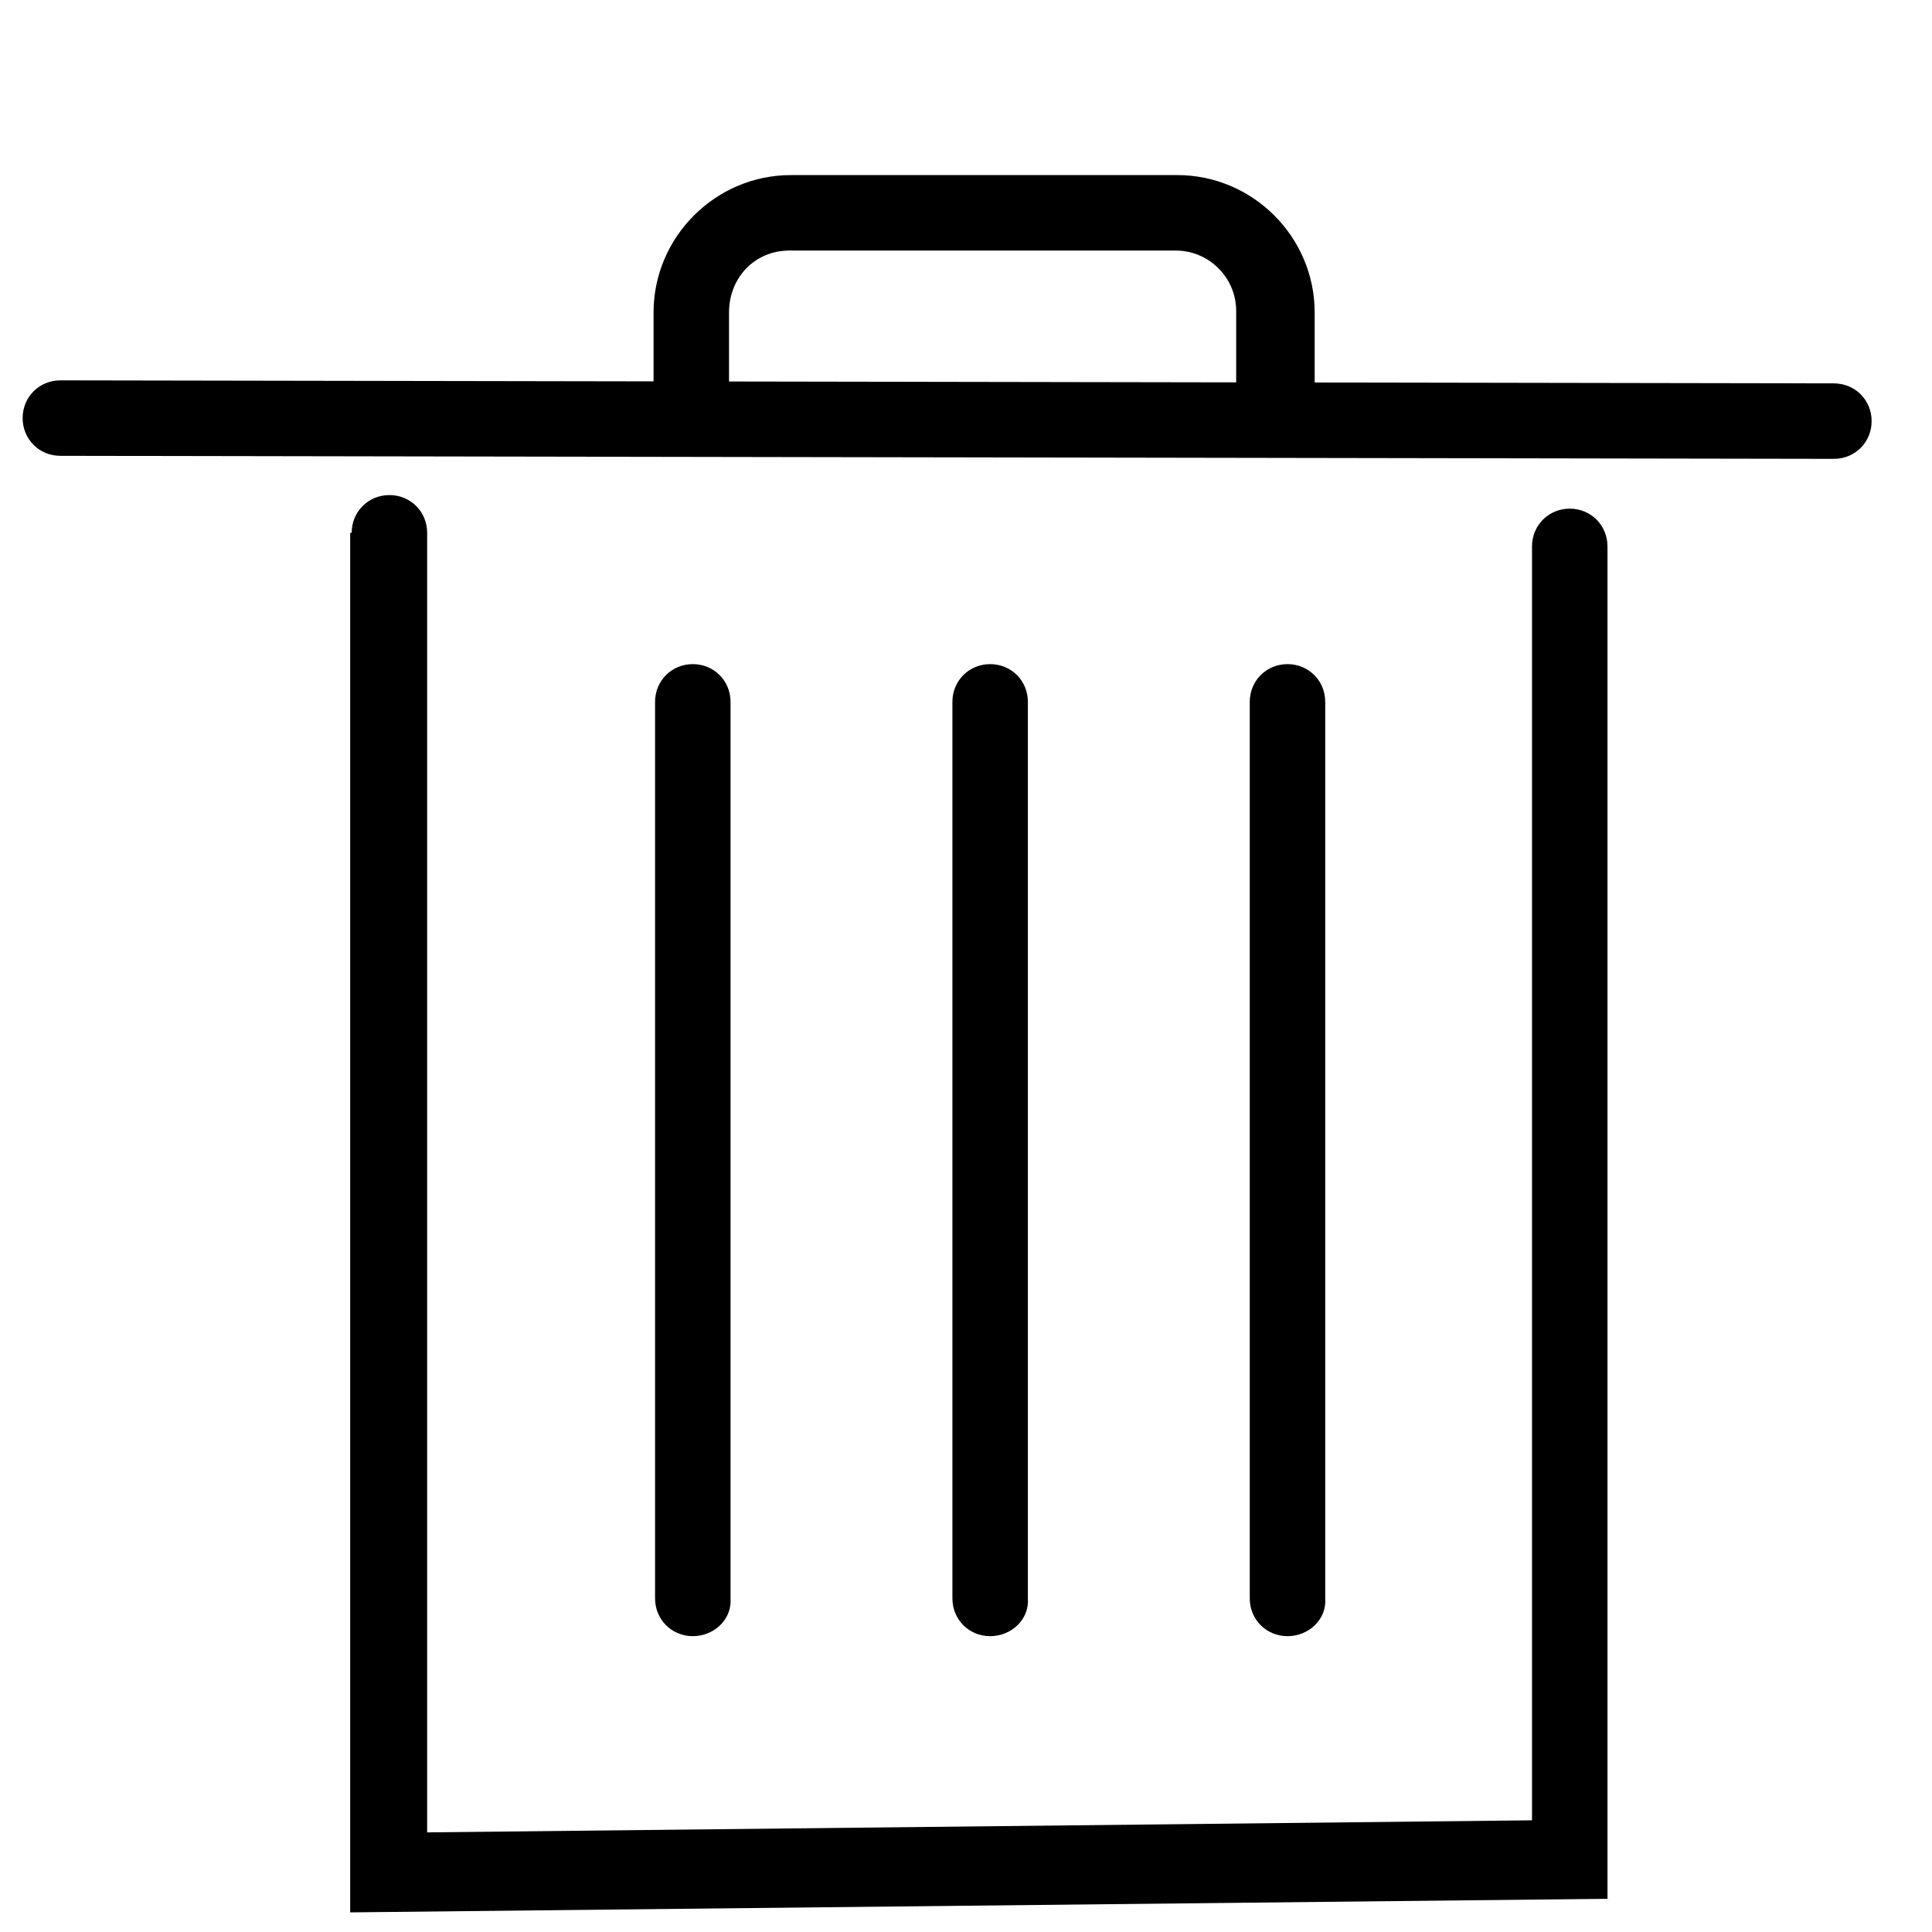
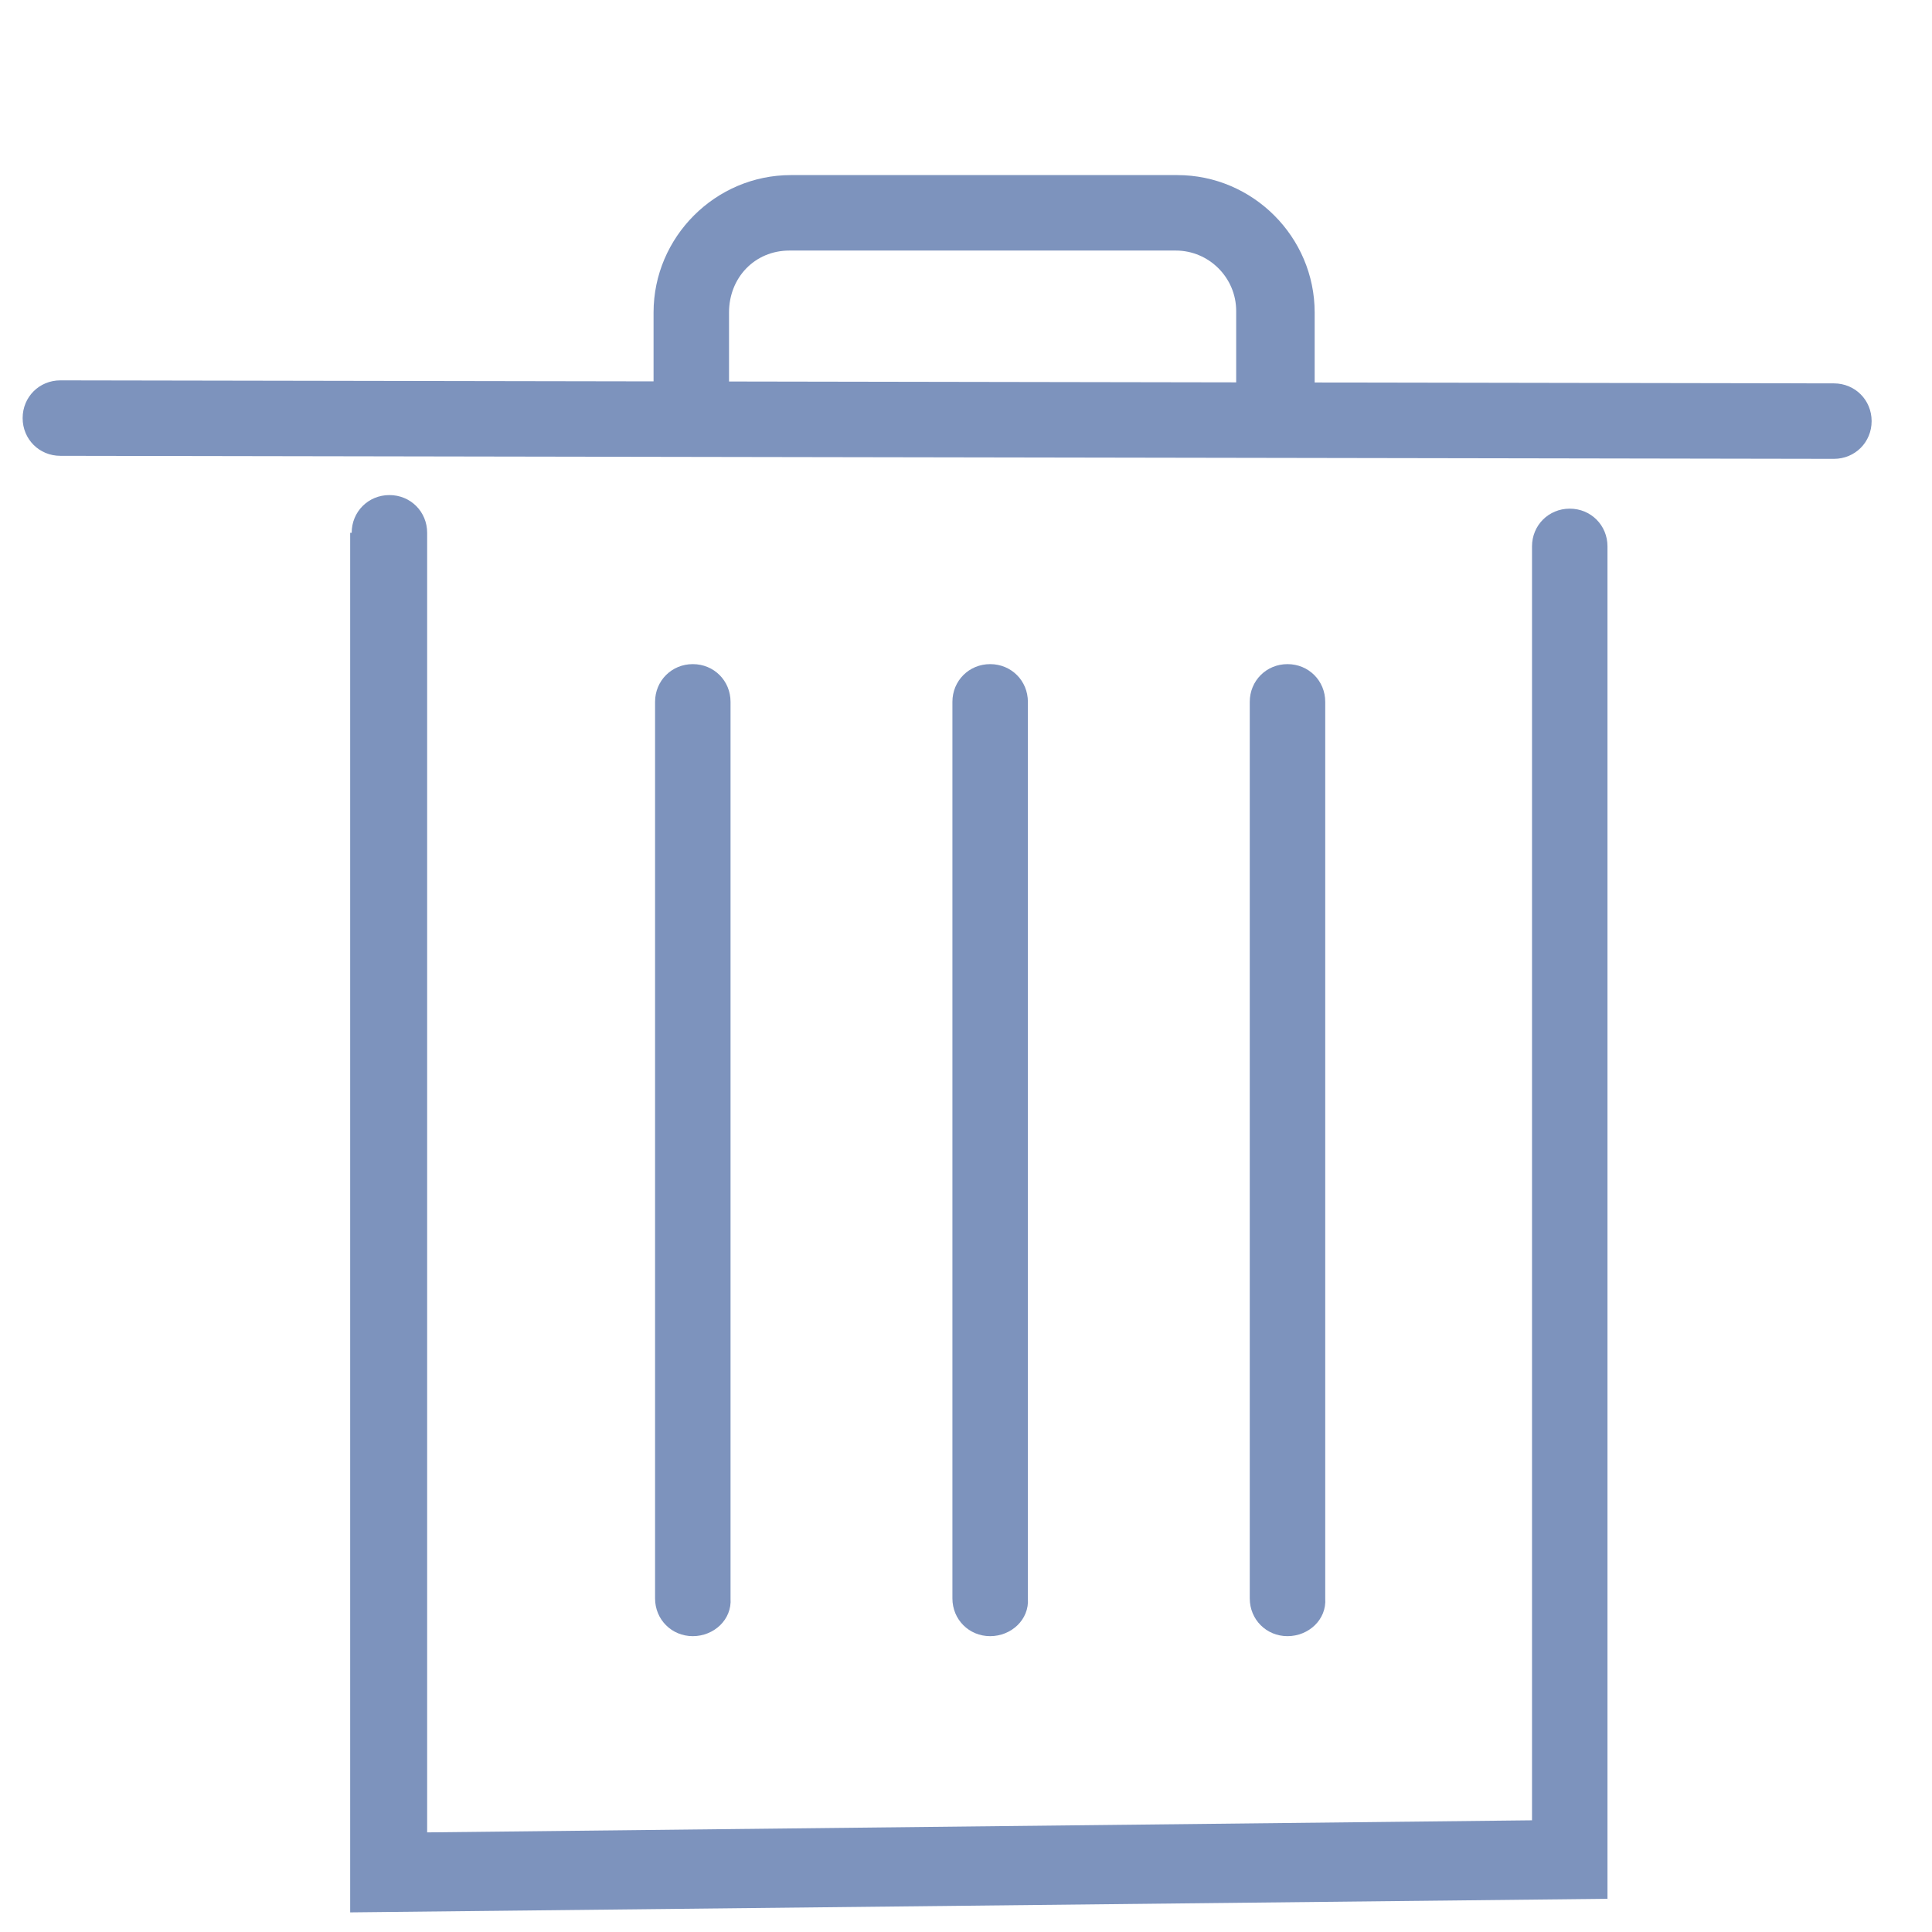
- <svg xmlns="http://www.w3.org/2000/svg" width="800px" height="800px" viewBox="0 0 1024 1024" fill="#000000" class="icon" version="1.1">
+ <svg xmlns="http://www.w3.org/2000/svg" width="800px" height="800px" viewBox="0 0 1024 1024" fill="#7d93bd" class="icon" version="1.1">
  <path d="M32 241.6c-11.2 0-20-8.8-20-20s8.8-20 20-20l940 1.6c11.2 0 20 8.8 20 20s-8.8 20-20 20L32 241.6zM186.4 282.4c0-11.2 8.8-20 20-20s20 8.8 20 20v688.8l585.6-6.4V289.6c0-11.2 8.8-20 20-20s20 8.8 20 20v716.8l-666.4 7.2V282.4z" fill="" />
  <path d="M682.4 867.2c-11.2 0-20-8.8-20-20V372c0-11.2 8.8-20 20-20s20 8.8 20 20v475.2c0.8 11.2-8.8 20-20 20zM367.2 867.2c-11.2 0-20-8.8-20-20V372c0-11.2 8.8-20 20-20s20 8.8 20 20v475.2c0.8 11.2-8.8 20-20 20zM524.8 867.2c-11.2 0-20-8.8-20-20V372c0-11.2 8.8-20 20-20s20 8.8 20 20v475.2c0.8 11.2-8.8 20-20 20zM655.2 213.6v-48.8c0-17.6-14.4-32-32-32H418.4c-18.4 0-32 14.4-32 32.8V208h-40v-42.4c0-40 32.8-72.8 72.8-72.8H624c40 0 72.8 32.8 72.8 72.8v48.8h-41.6z" fill="" />
</svg>
